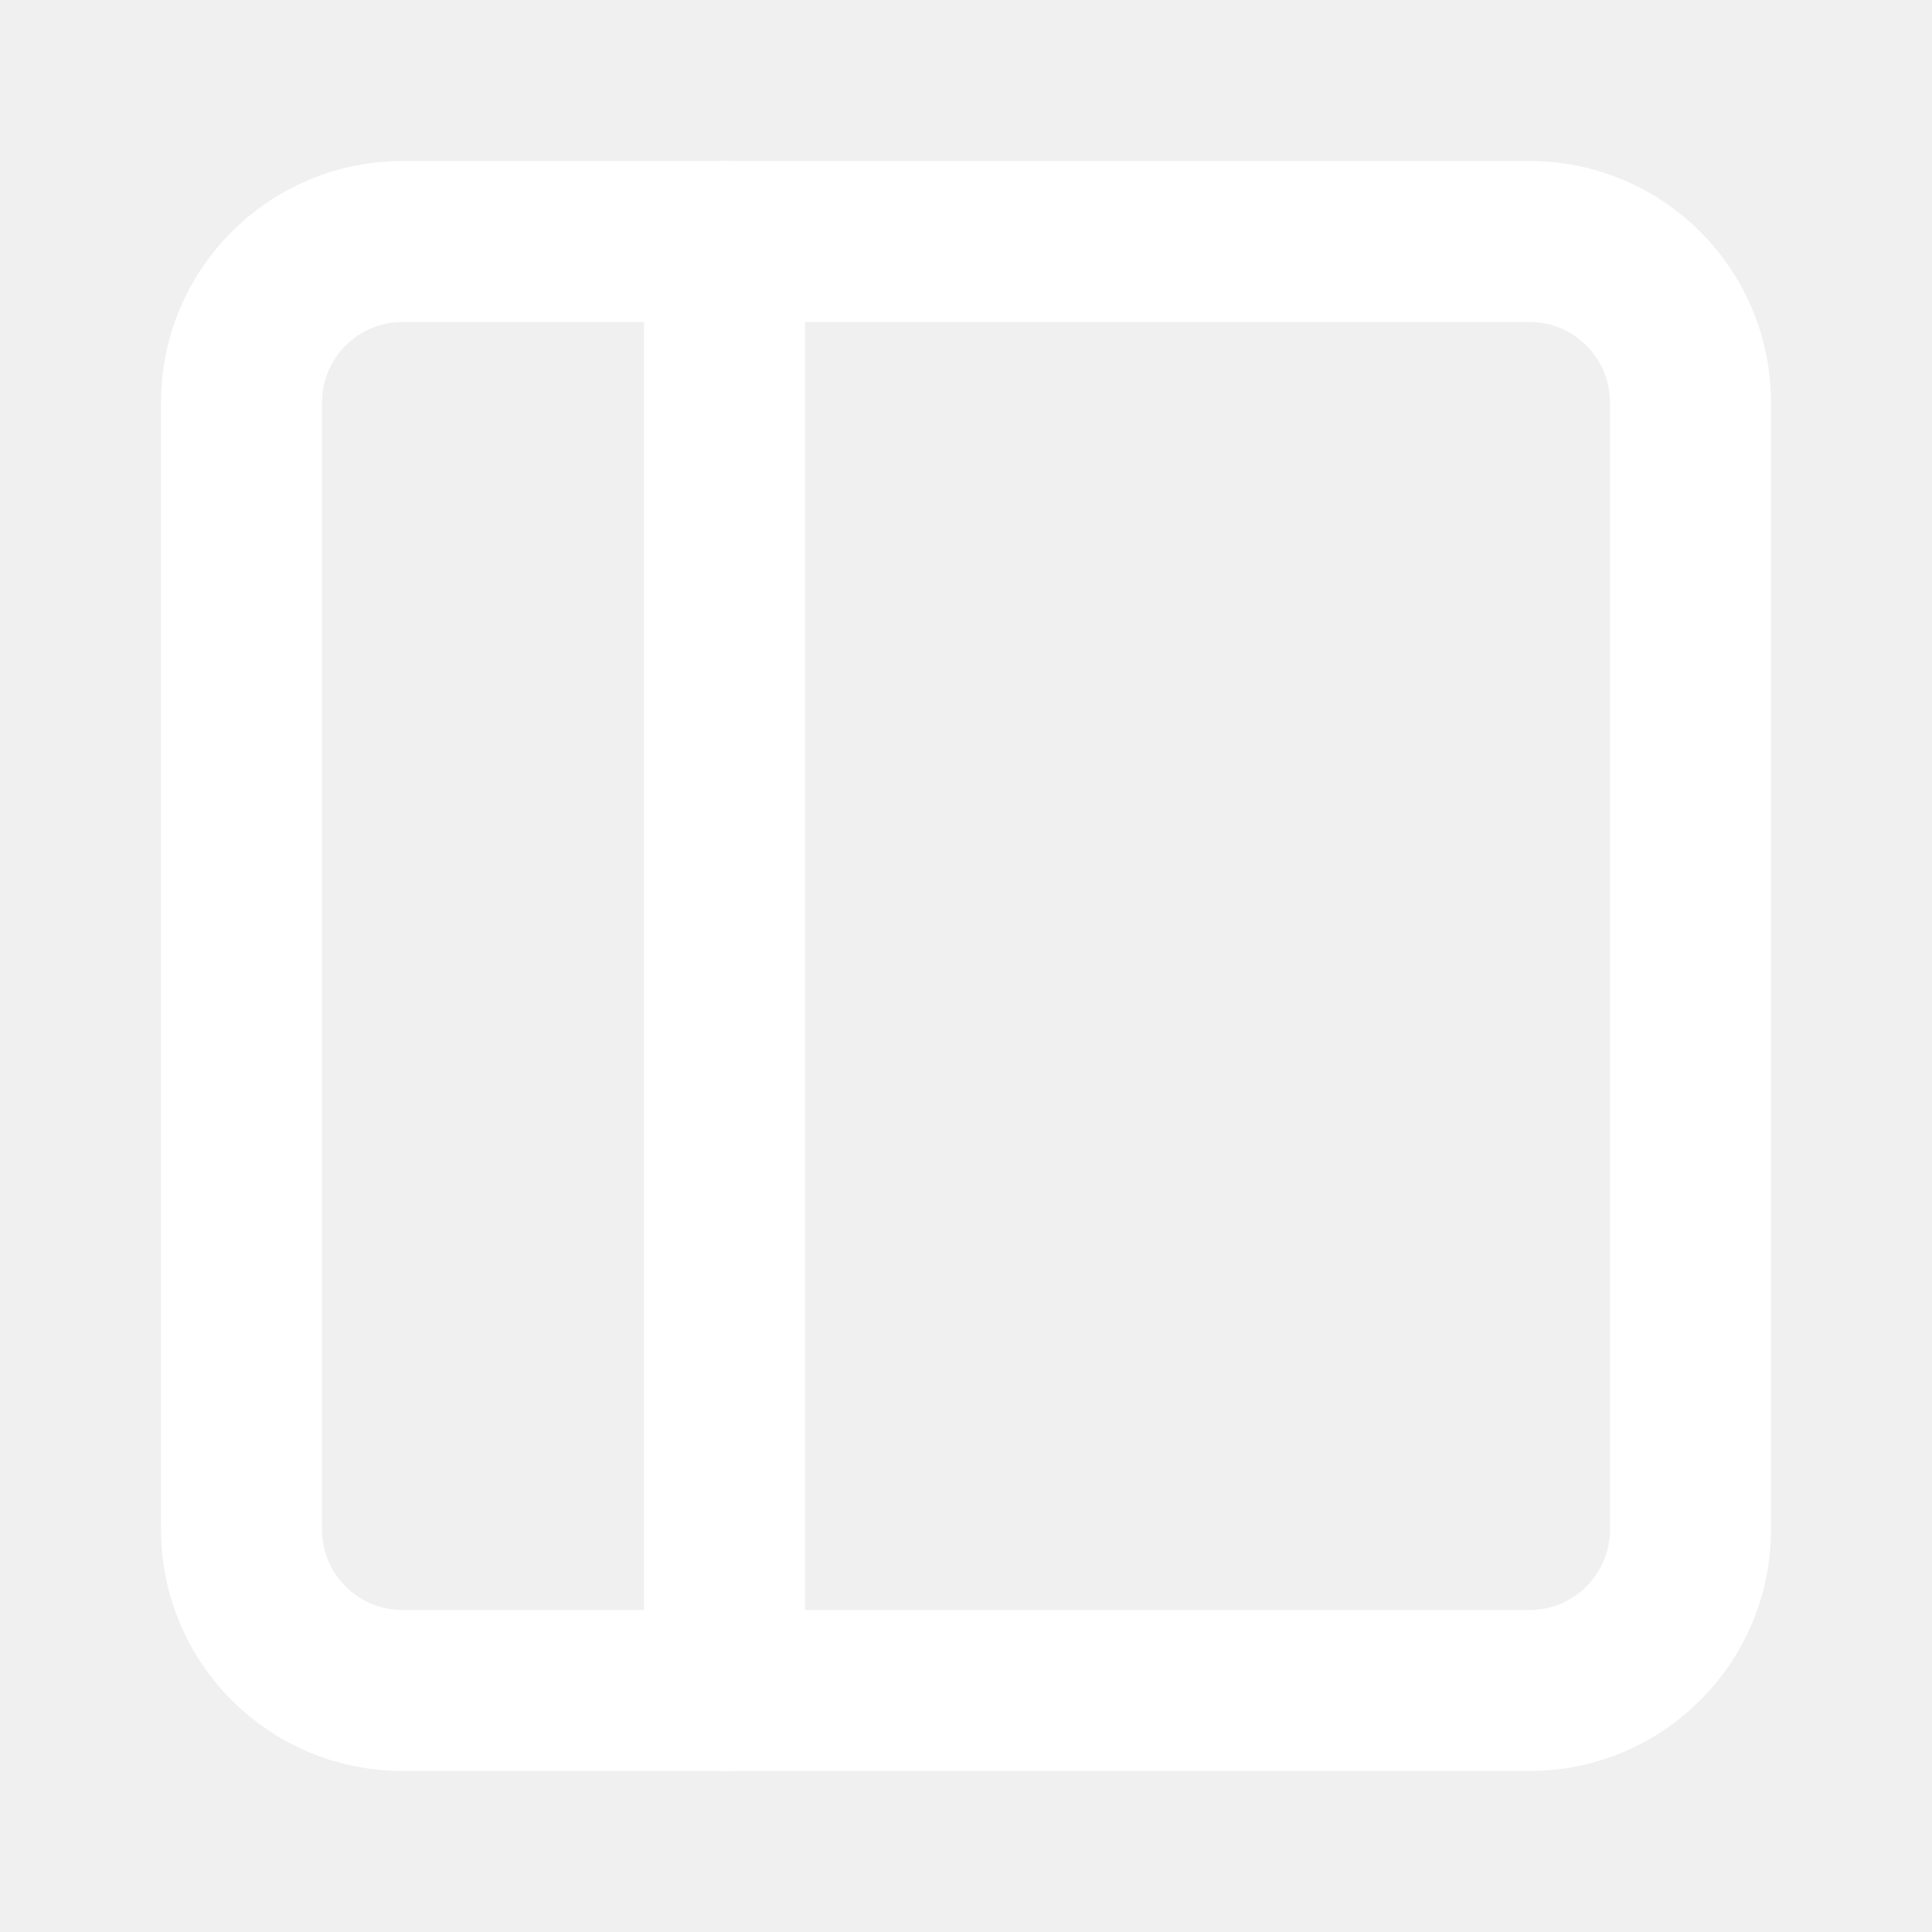
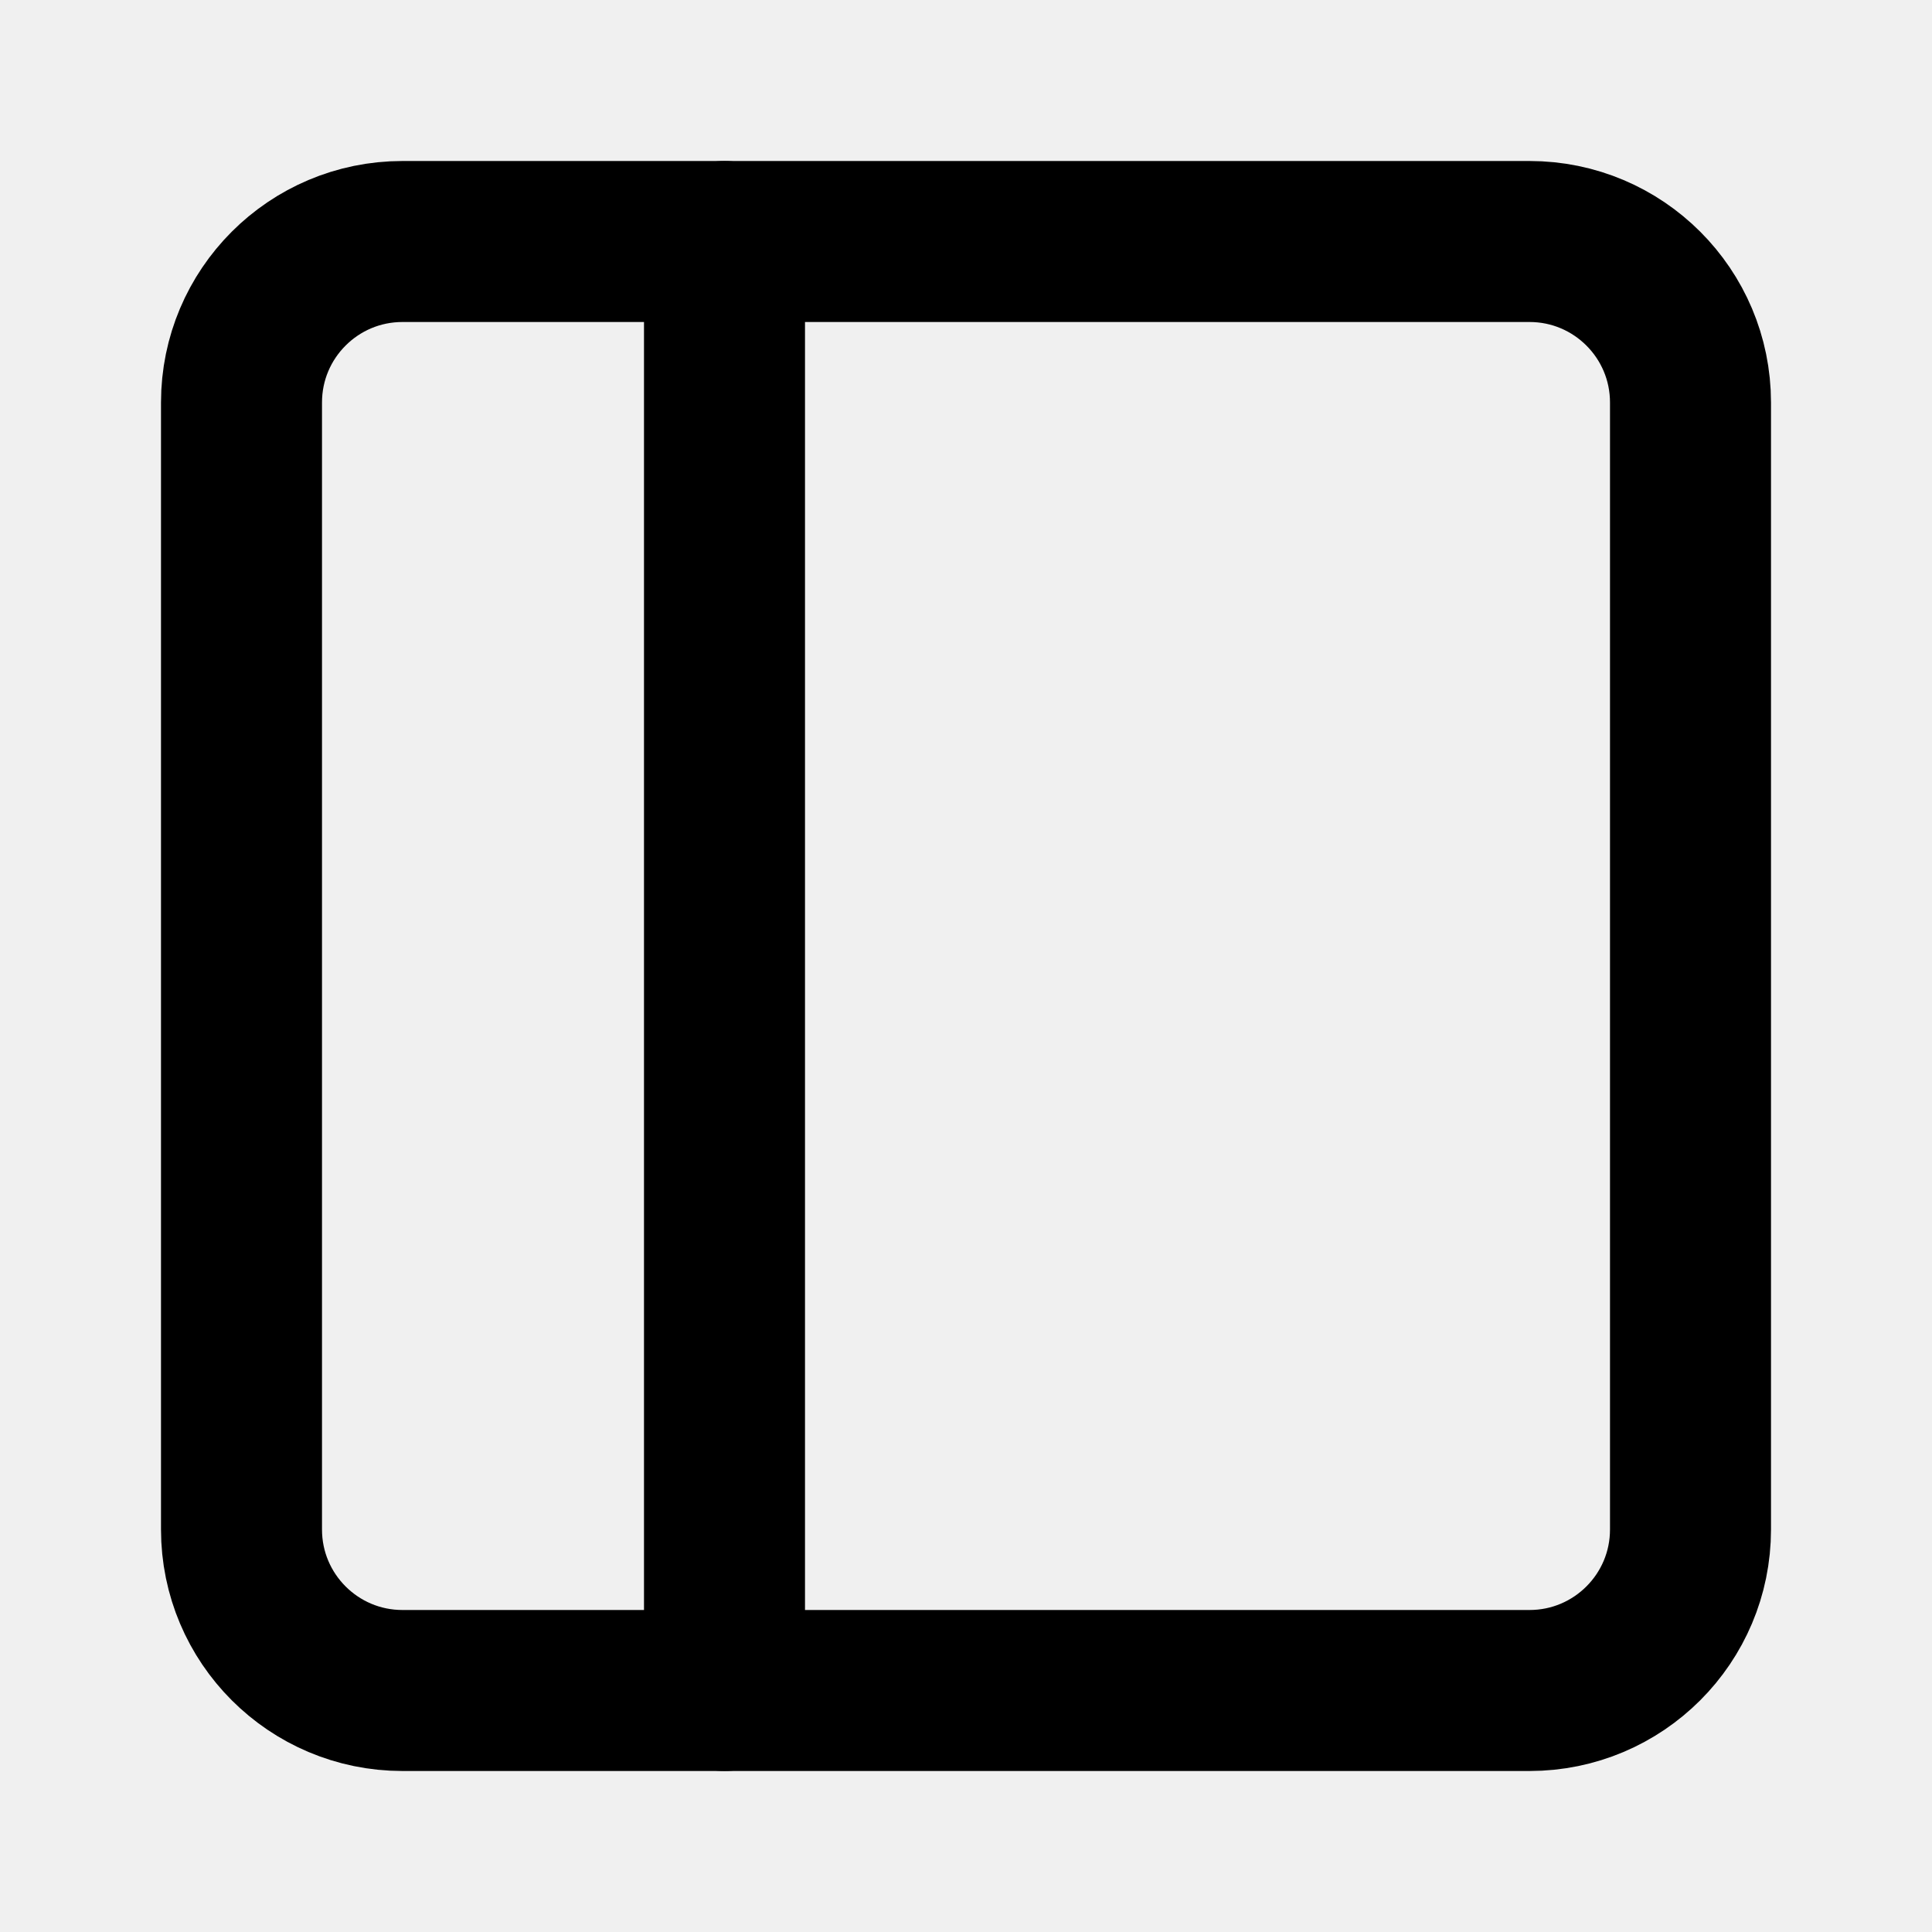
- <svg xmlns="http://www.w3.org/2000/svg" width="24" height="24" viewBox="0 0 24 24" fill="none">
-   <path d="M19 3H5C3.895 3 3 3.895 3 5V19C3 20.105 3.895 21 5 21H19C20.105 21 21 20.105 21 19V5C21 3.895 20.105 3 19 3Z" stroke="white" stroke-width="2" stroke-linecap="round" stroke-linejoin="round" />
-   <path d="M9 3V21" stroke="white" stroke-width="2" stroke-linecap="round" stroke-linejoin="round" />
+ <svg xmlns="http://www.w3.org/2000/svg" width="24" height="24" viewBox="0 0 24 24" fill="none" stroke="currentColor" stroke-width="2" stroke-linecap="round" stroke-linejoin="round" class="feather feather-sidebar">
+   <rect x="3" y="3" width="18" height="18" rx="2" ry="2" />
+   <line x1="9" y1="3" x2="9" y2="21" />
</svg>
